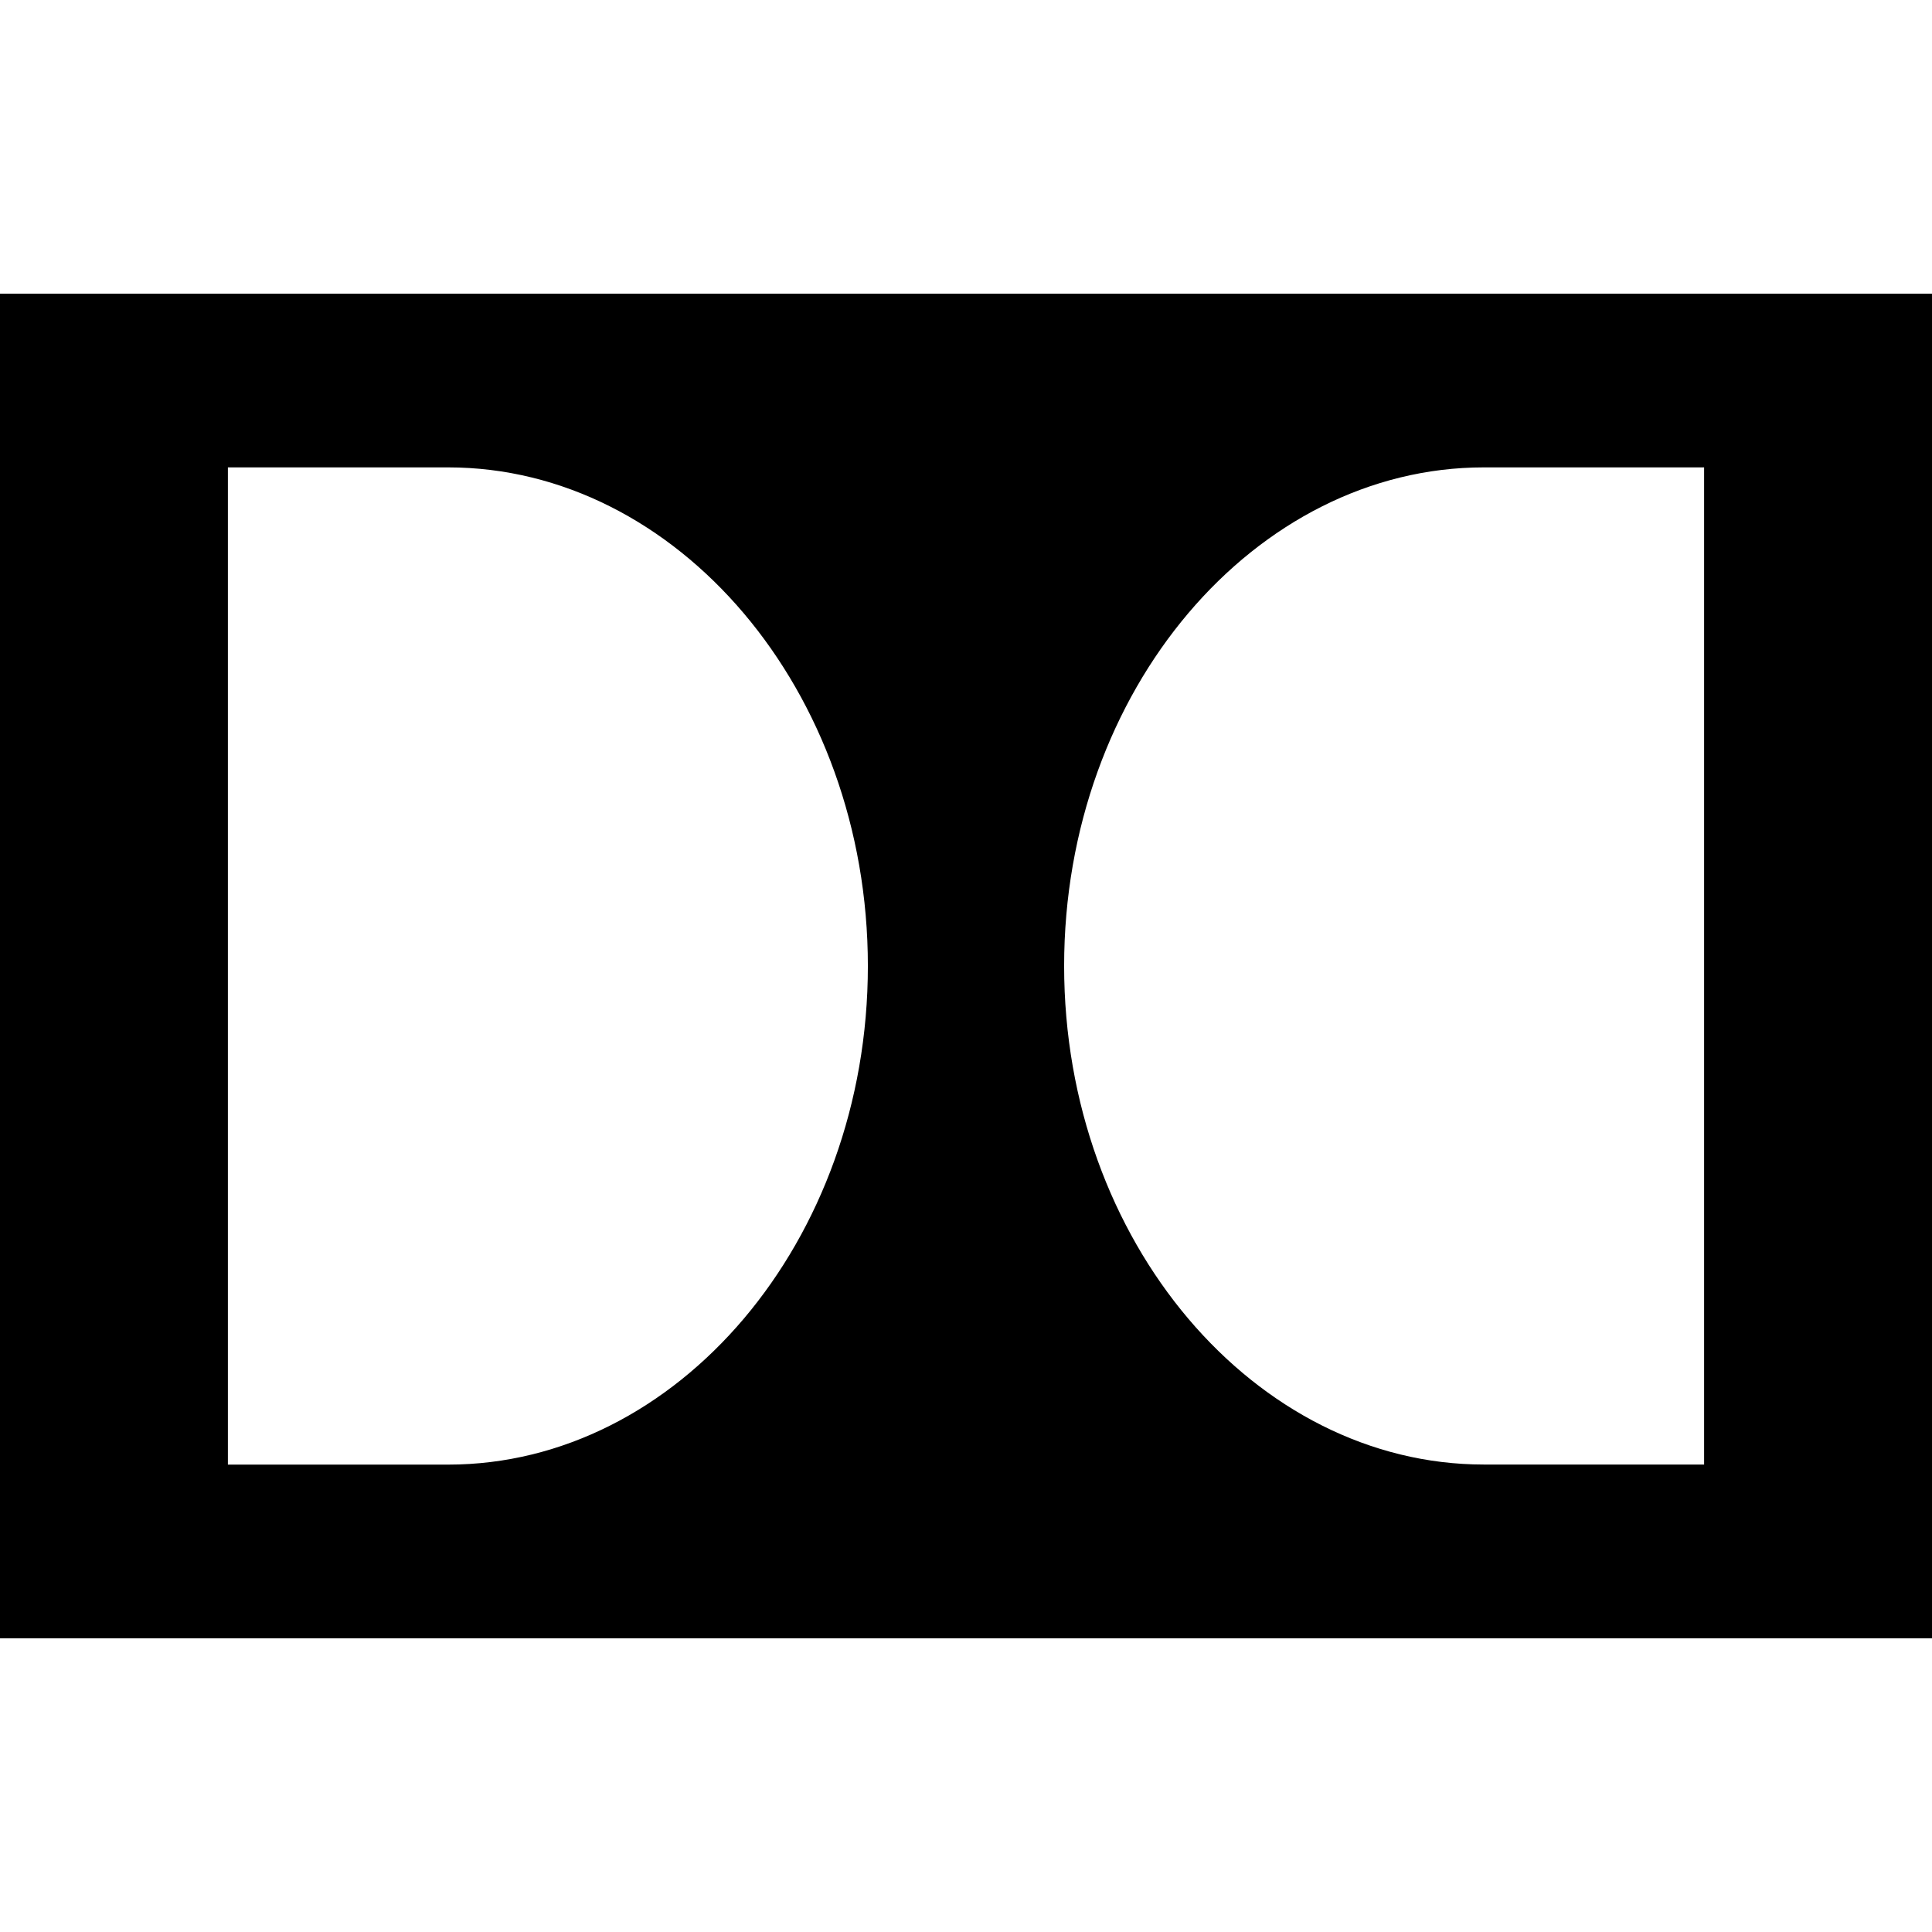
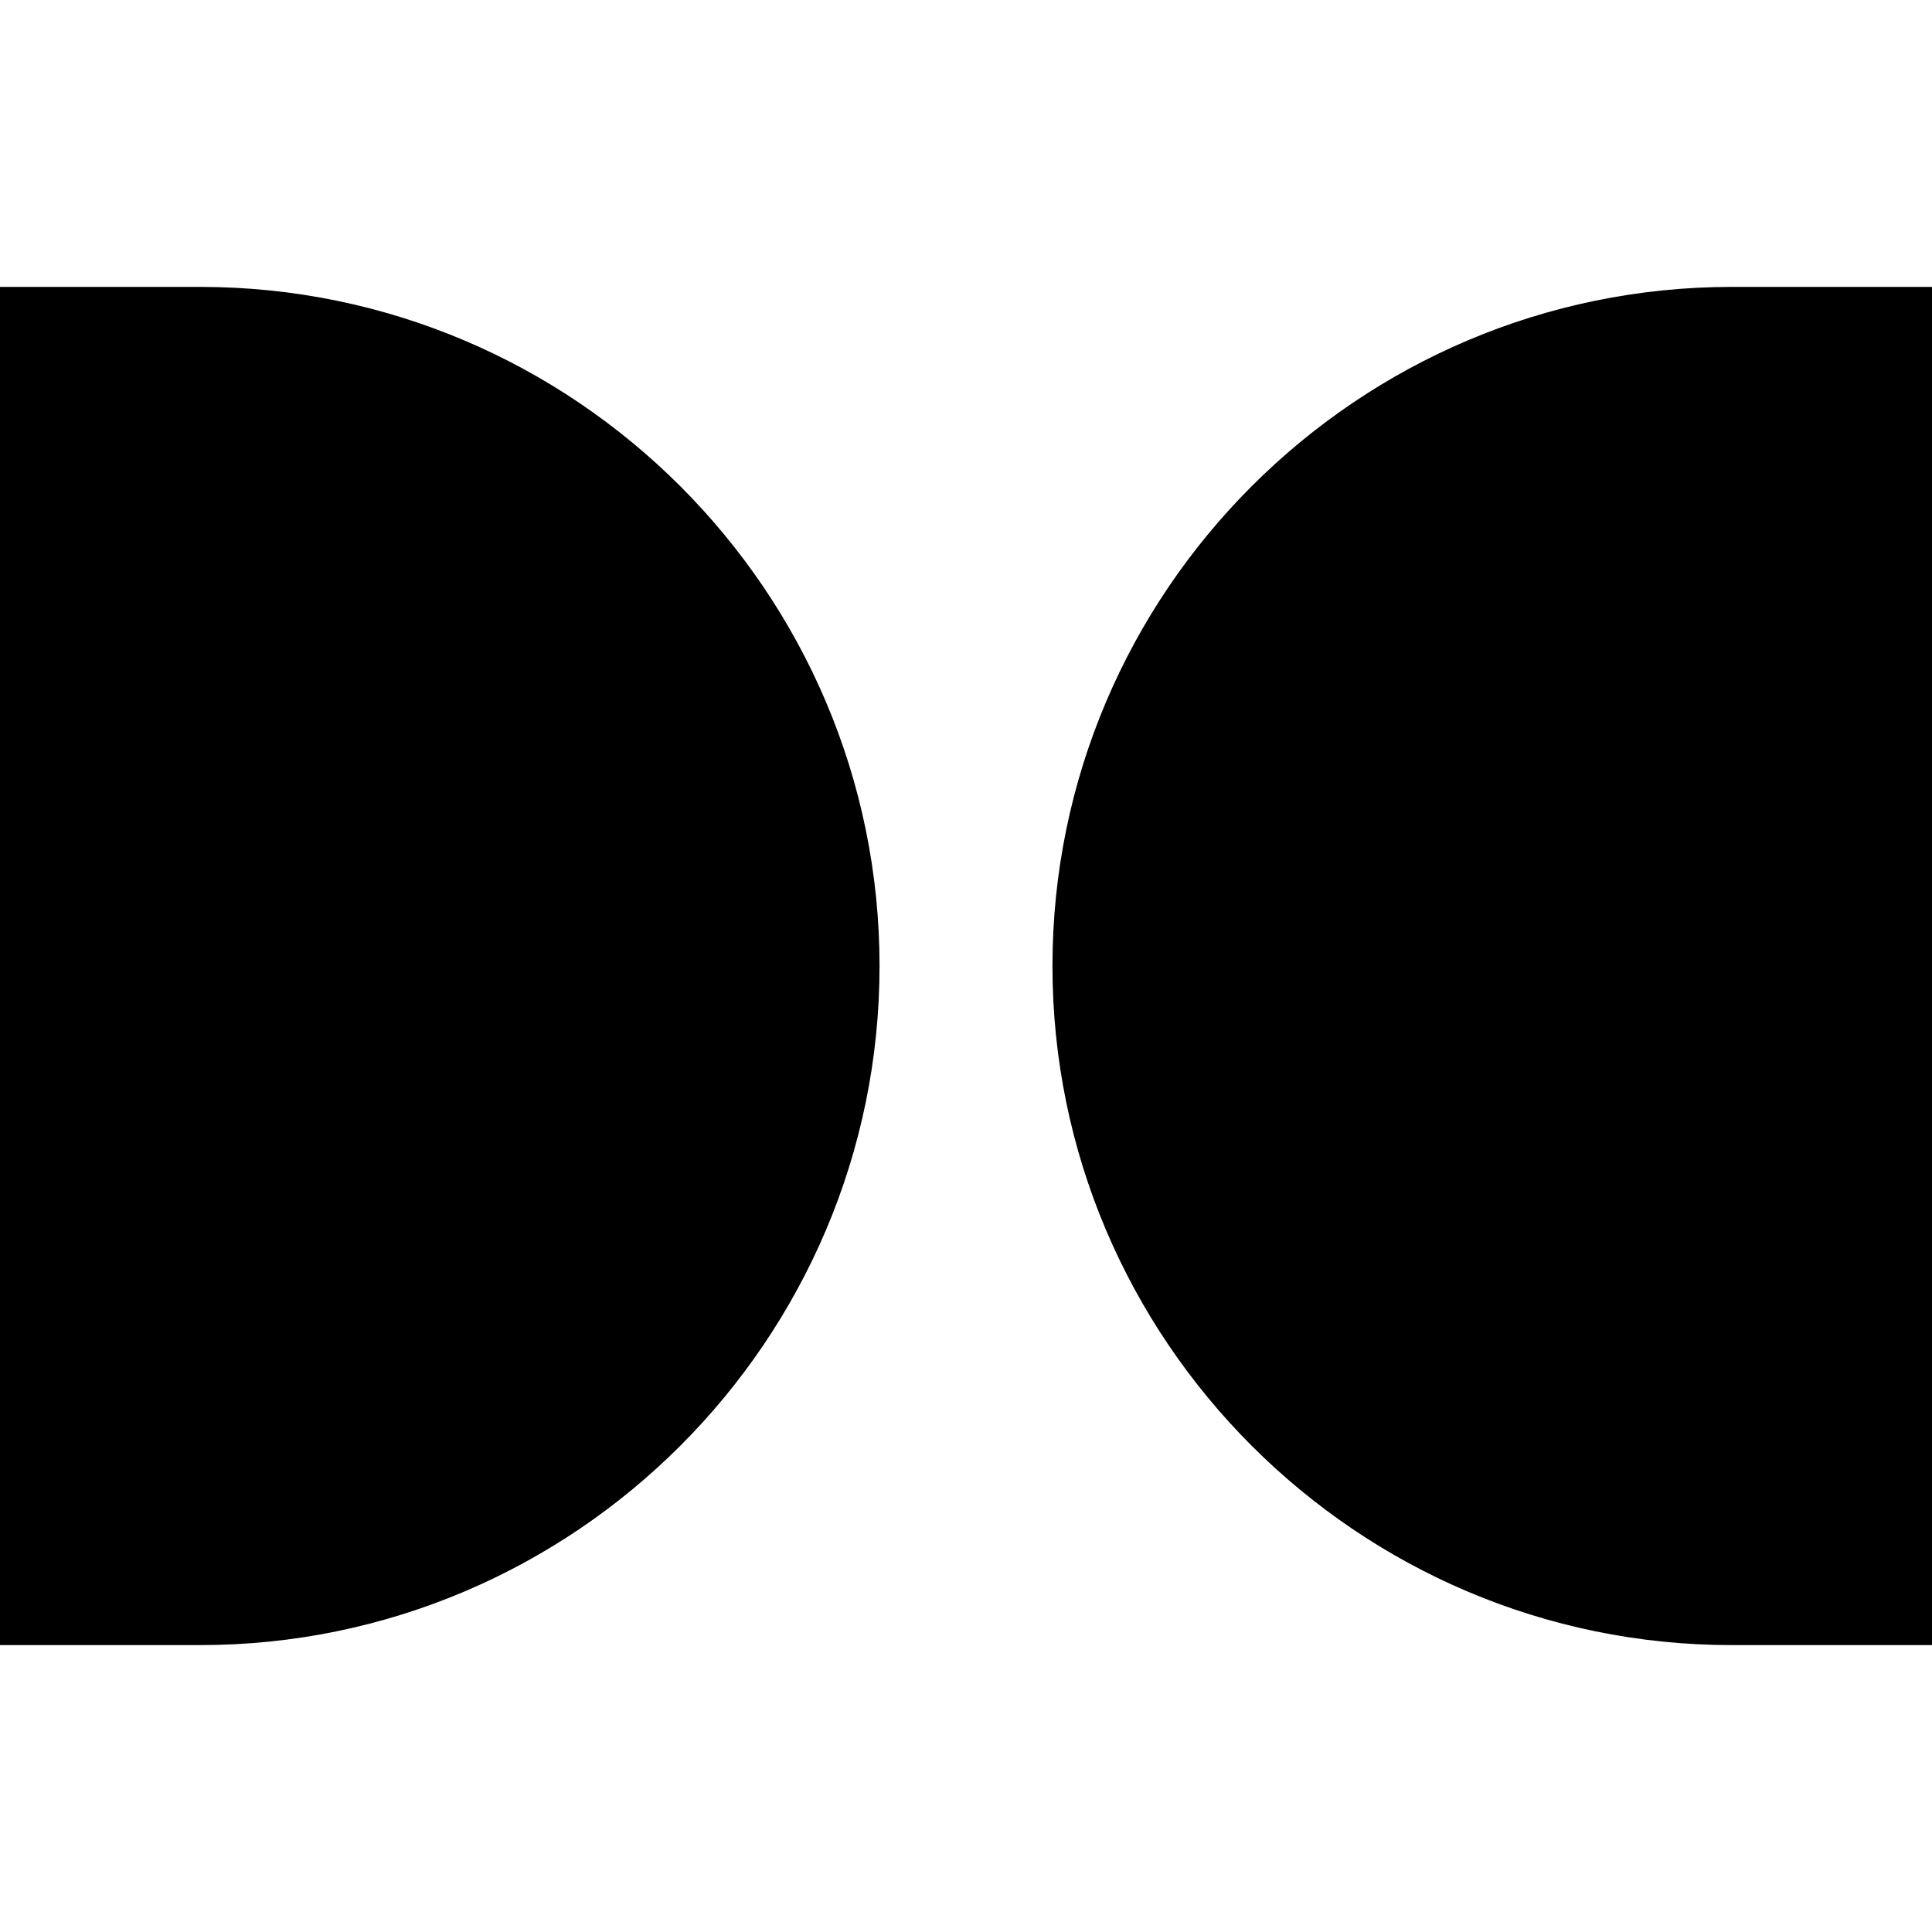
<svg xmlns="http://www.w3.org/2000/svg" role="img" viewBox="0 0 24 24">
-   <path d="M24,20.352V3.648H0v16.704H24z M18.433,5.806h2.736v12.387h-2.736c-2.839,0-5.214-2.767-5.214-6.194S15.594,5.806,18.433,5.806z M2.831,5.806h2.736c2.839,0,5.214,2.767,5.214,6.194s-2.374,6.194-5.214,6.194H2.831V5.806z" />
+   <path d="M0 3.564v16.872h2.488c4.648 0 8.438-3.788 8.438-8.436s-3.79-8.436-8.438-8.436H0zm21.512 0c-4.648 0-8.438 3.788-8.438 8.436s3.79 8.436 8.438 8.436H24V3.564h-2.488z" />
</svg>
